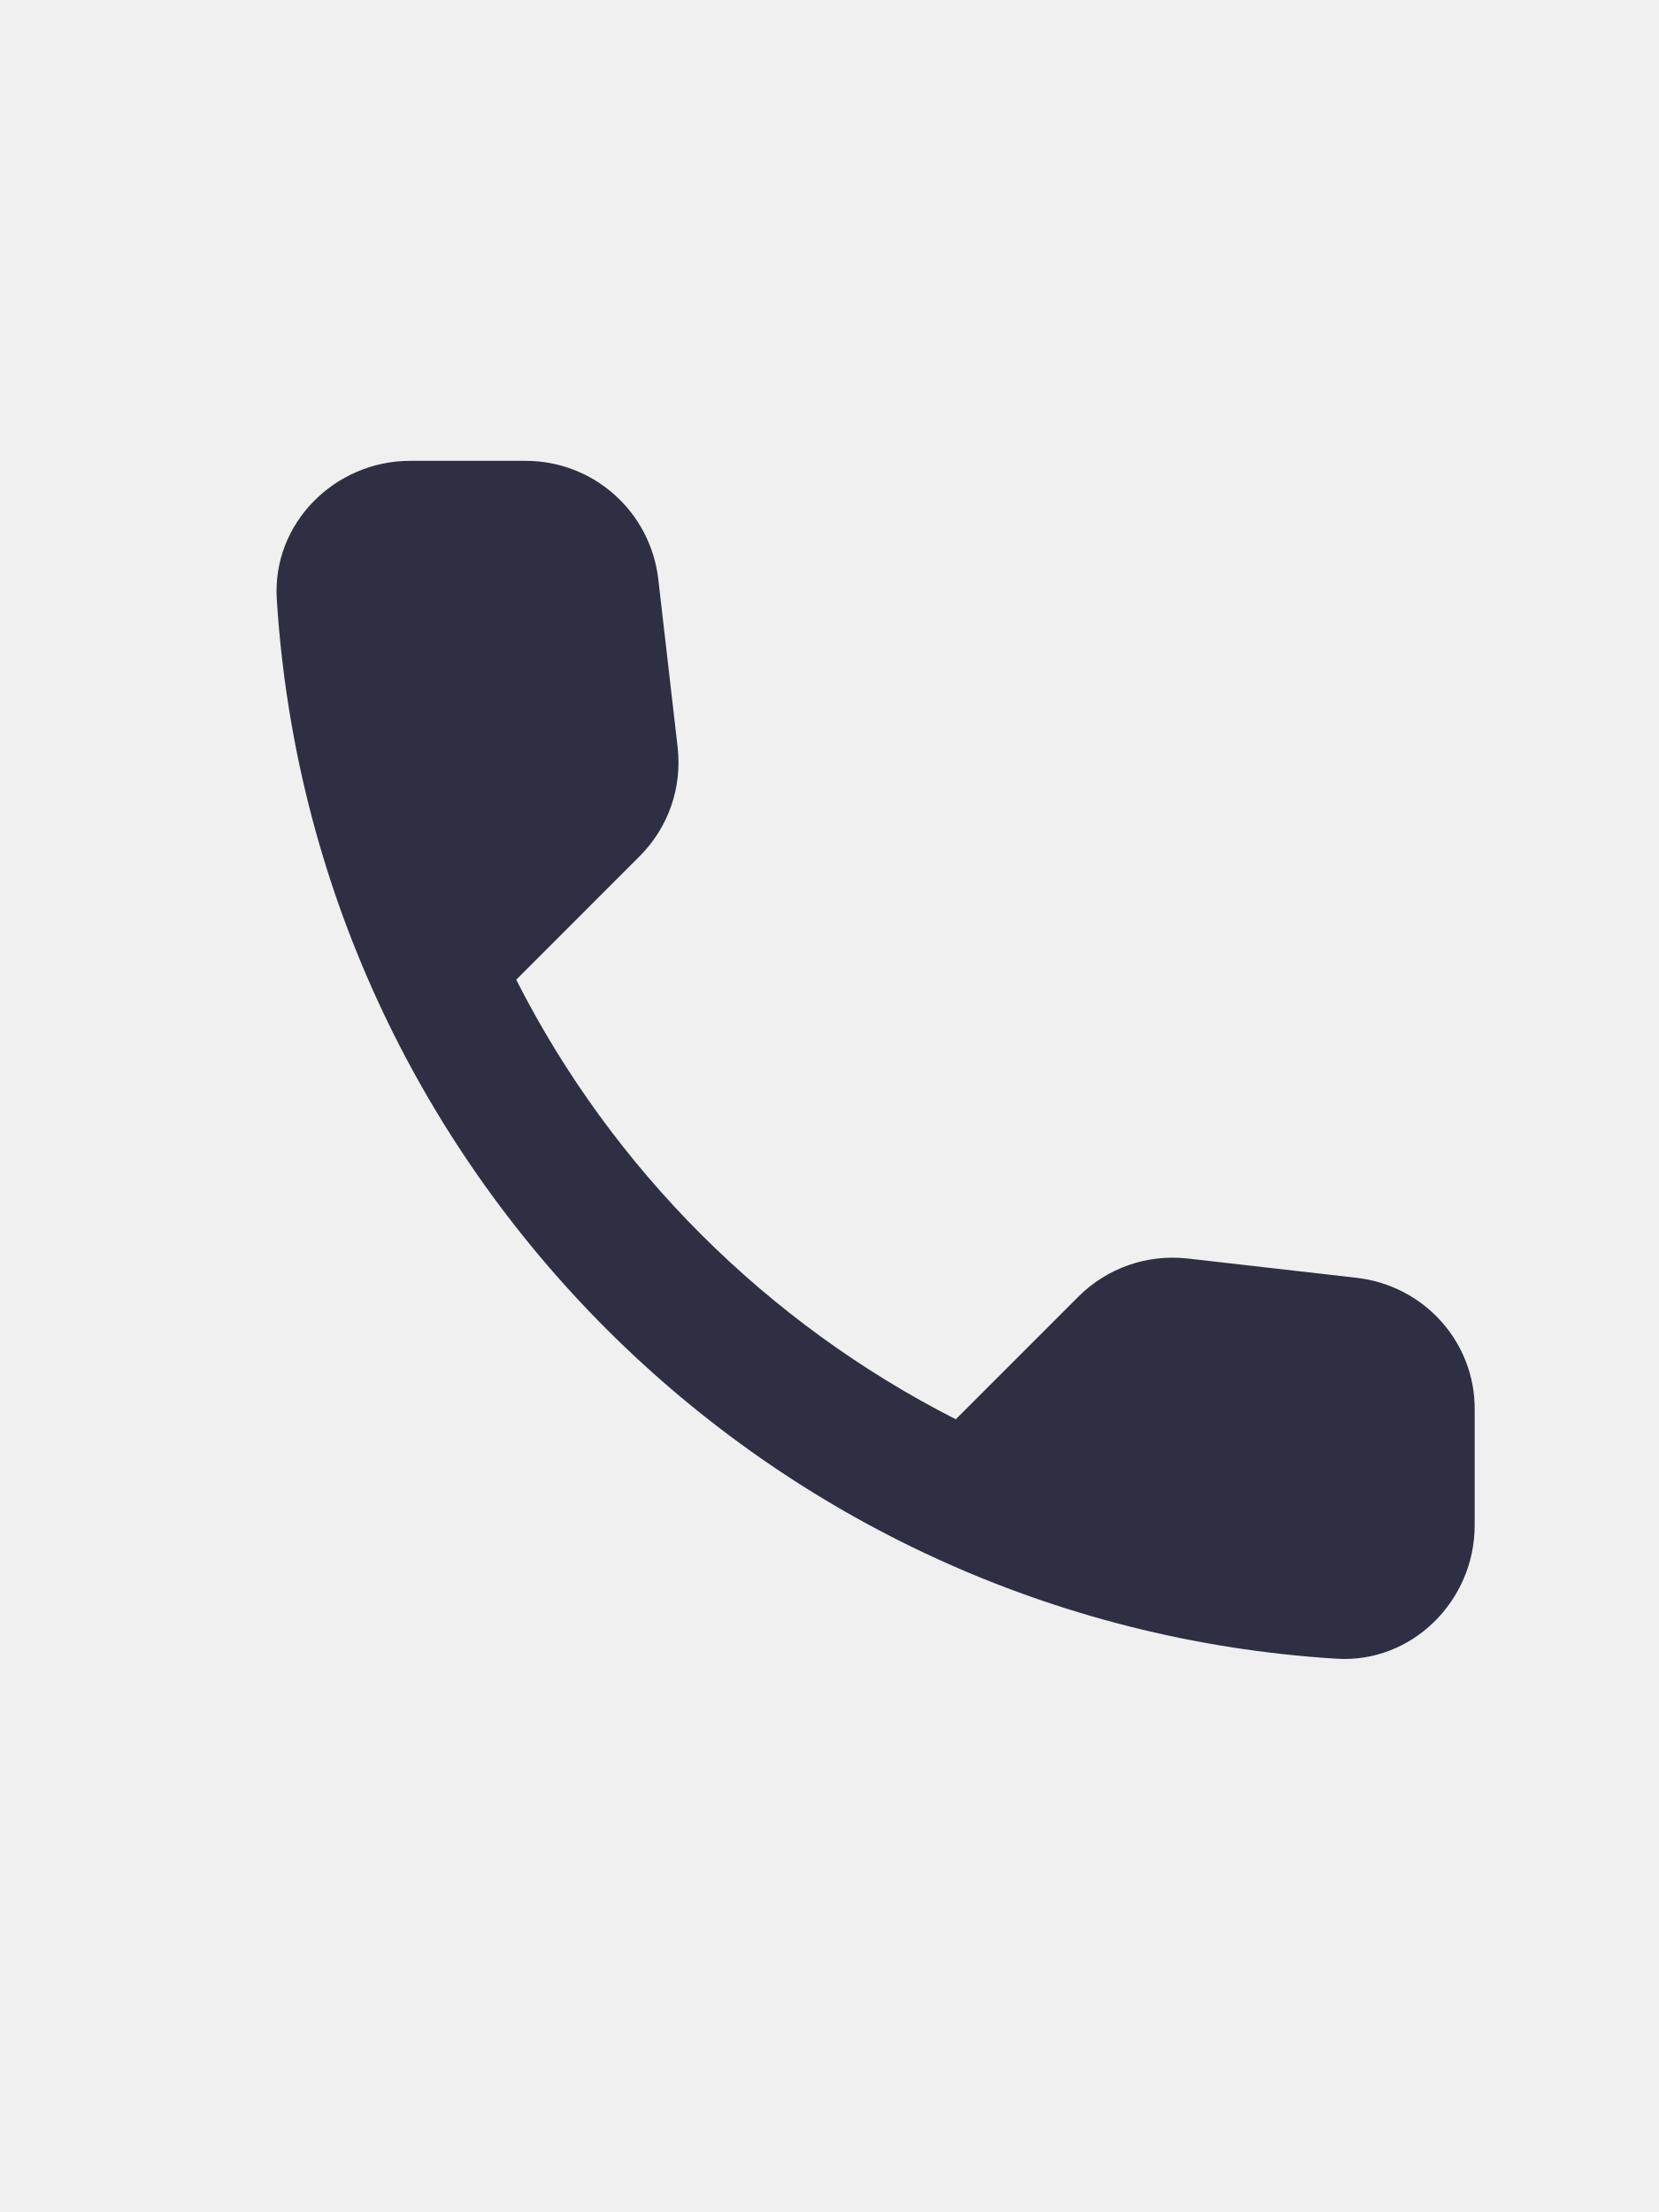
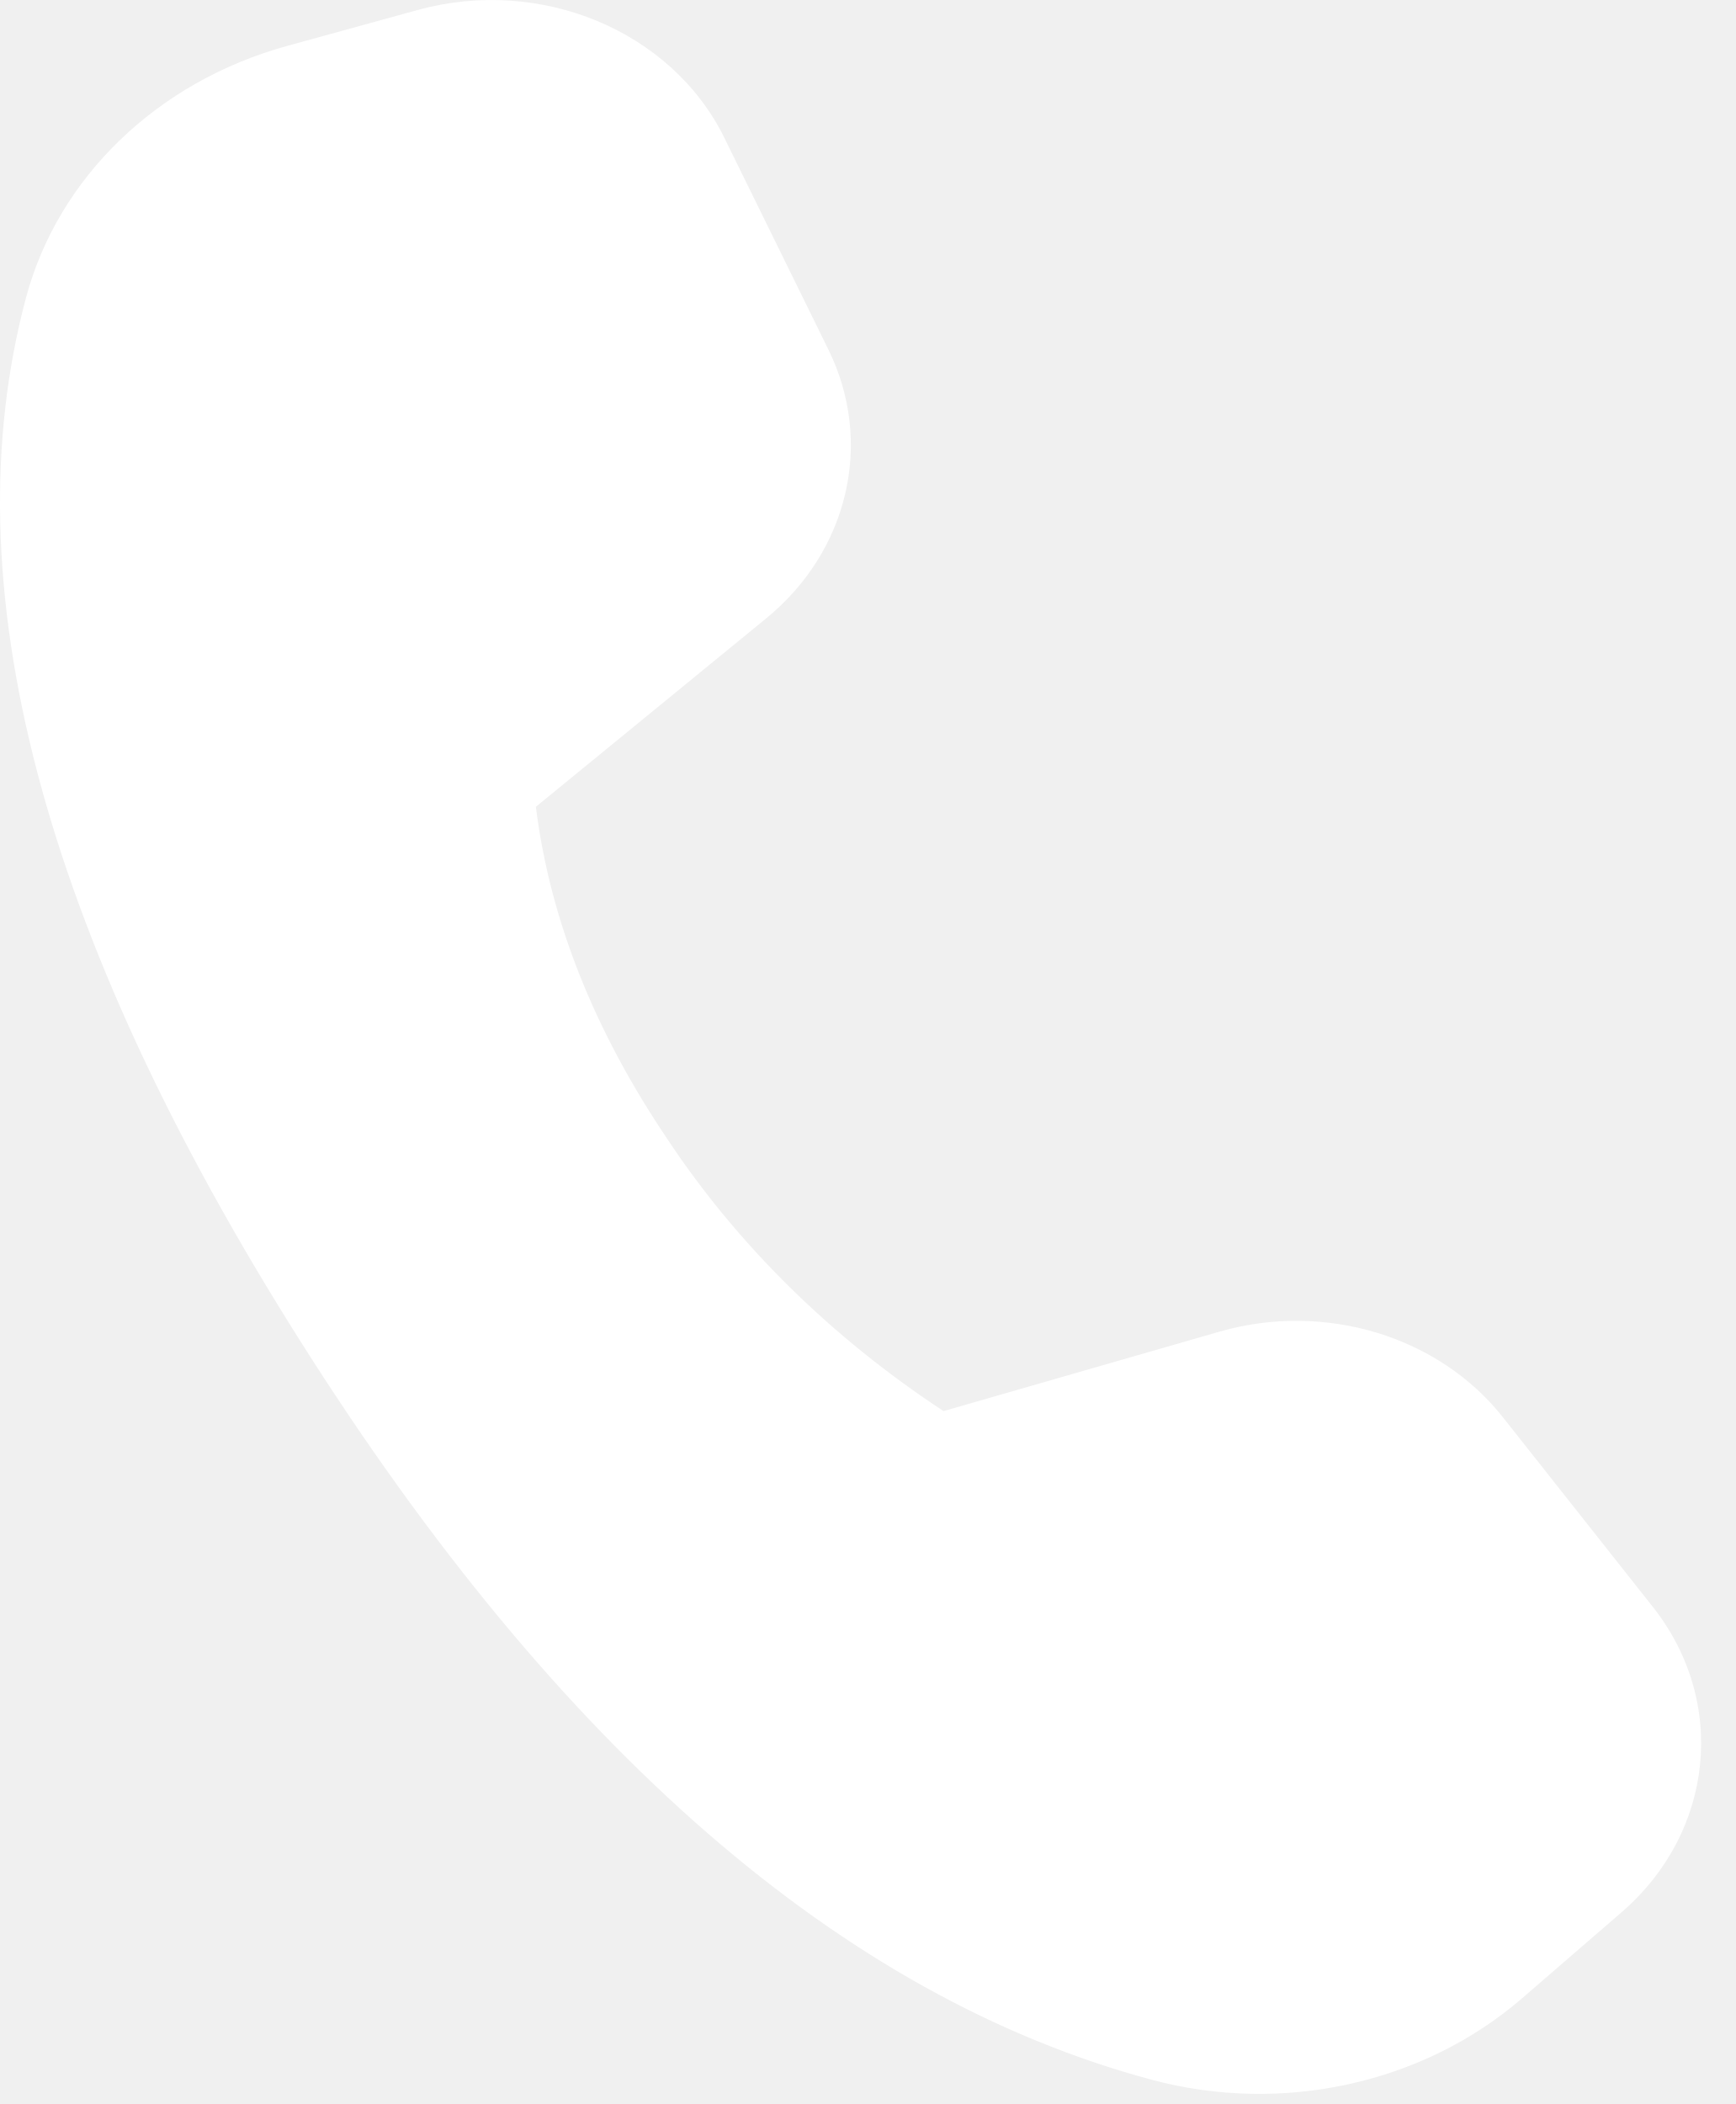
- <svg xmlns="http://www.w3.org/2000/svg" width="18" height="24" viewBox="0 0 18 24" fill="none">
-   <g clip-path="url(#clip0_297083_8305)">
-     <path d="M14.726 13.865L12.888 13.655C12.447 13.605 12.012 13.757 11.701 14.068L10.37 15.399C8.322 14.357 6.643 12.685 5.601 10.63L6.939 9.291C7.251 8.98 7.403 8.546 7.352 8.105L7.142 6.281C7.055 5.55 6.44 5 5.702 5H4.45C3.632 5 2.952 5.68 3.003 6.498C3.386 12.678 8.329 17.614 14.502 17.997C15.32 18.048 16 17.368 16 16.55V15.298C16.007 14.567 15.457 13.952 14.726 13.865Z" fill="#2E2F42" />
-   </g>
-   <defs>
-     <clipPath id="clip0_297083_8305">
-       <rect width="18" height="24" fill="white" />
-     </clipPath>
-   </defs>
+ <svg xmlns="http://www.w3.org/2000/svg" width="33" height="40" viewBox="0 0 33 40" fill="none">
+   <path d="M5.46 0.873L7.946 0.189C10.279 -0.452 12.767 0.585 13.768 2.611L15.752 6.648C16.616 8.405 16.138 10.473 14.565 11.759L10.189 15.338C10.457 17.48 11.293 19.587 12.693 21.661C14.024 23.668 15.808 25.425 17.94 26.827L23.196 25.314C25.19 24.743 27.359 25.401 28.579 26.948L31.428 30.551C32.849 32.35 32.594 34.83 30.832 36.355L28.942 37.989C27.061 39.615 24.374 40.206 21.891 39.537C16.025 37.961 10.633 33.282 5.712 25.499C0.784 17.704 -0.956 11.088 0.495 5.658C1.105 3.373 2.992 1.552 5.46 0.873Z" fill="white" />
</svg>
